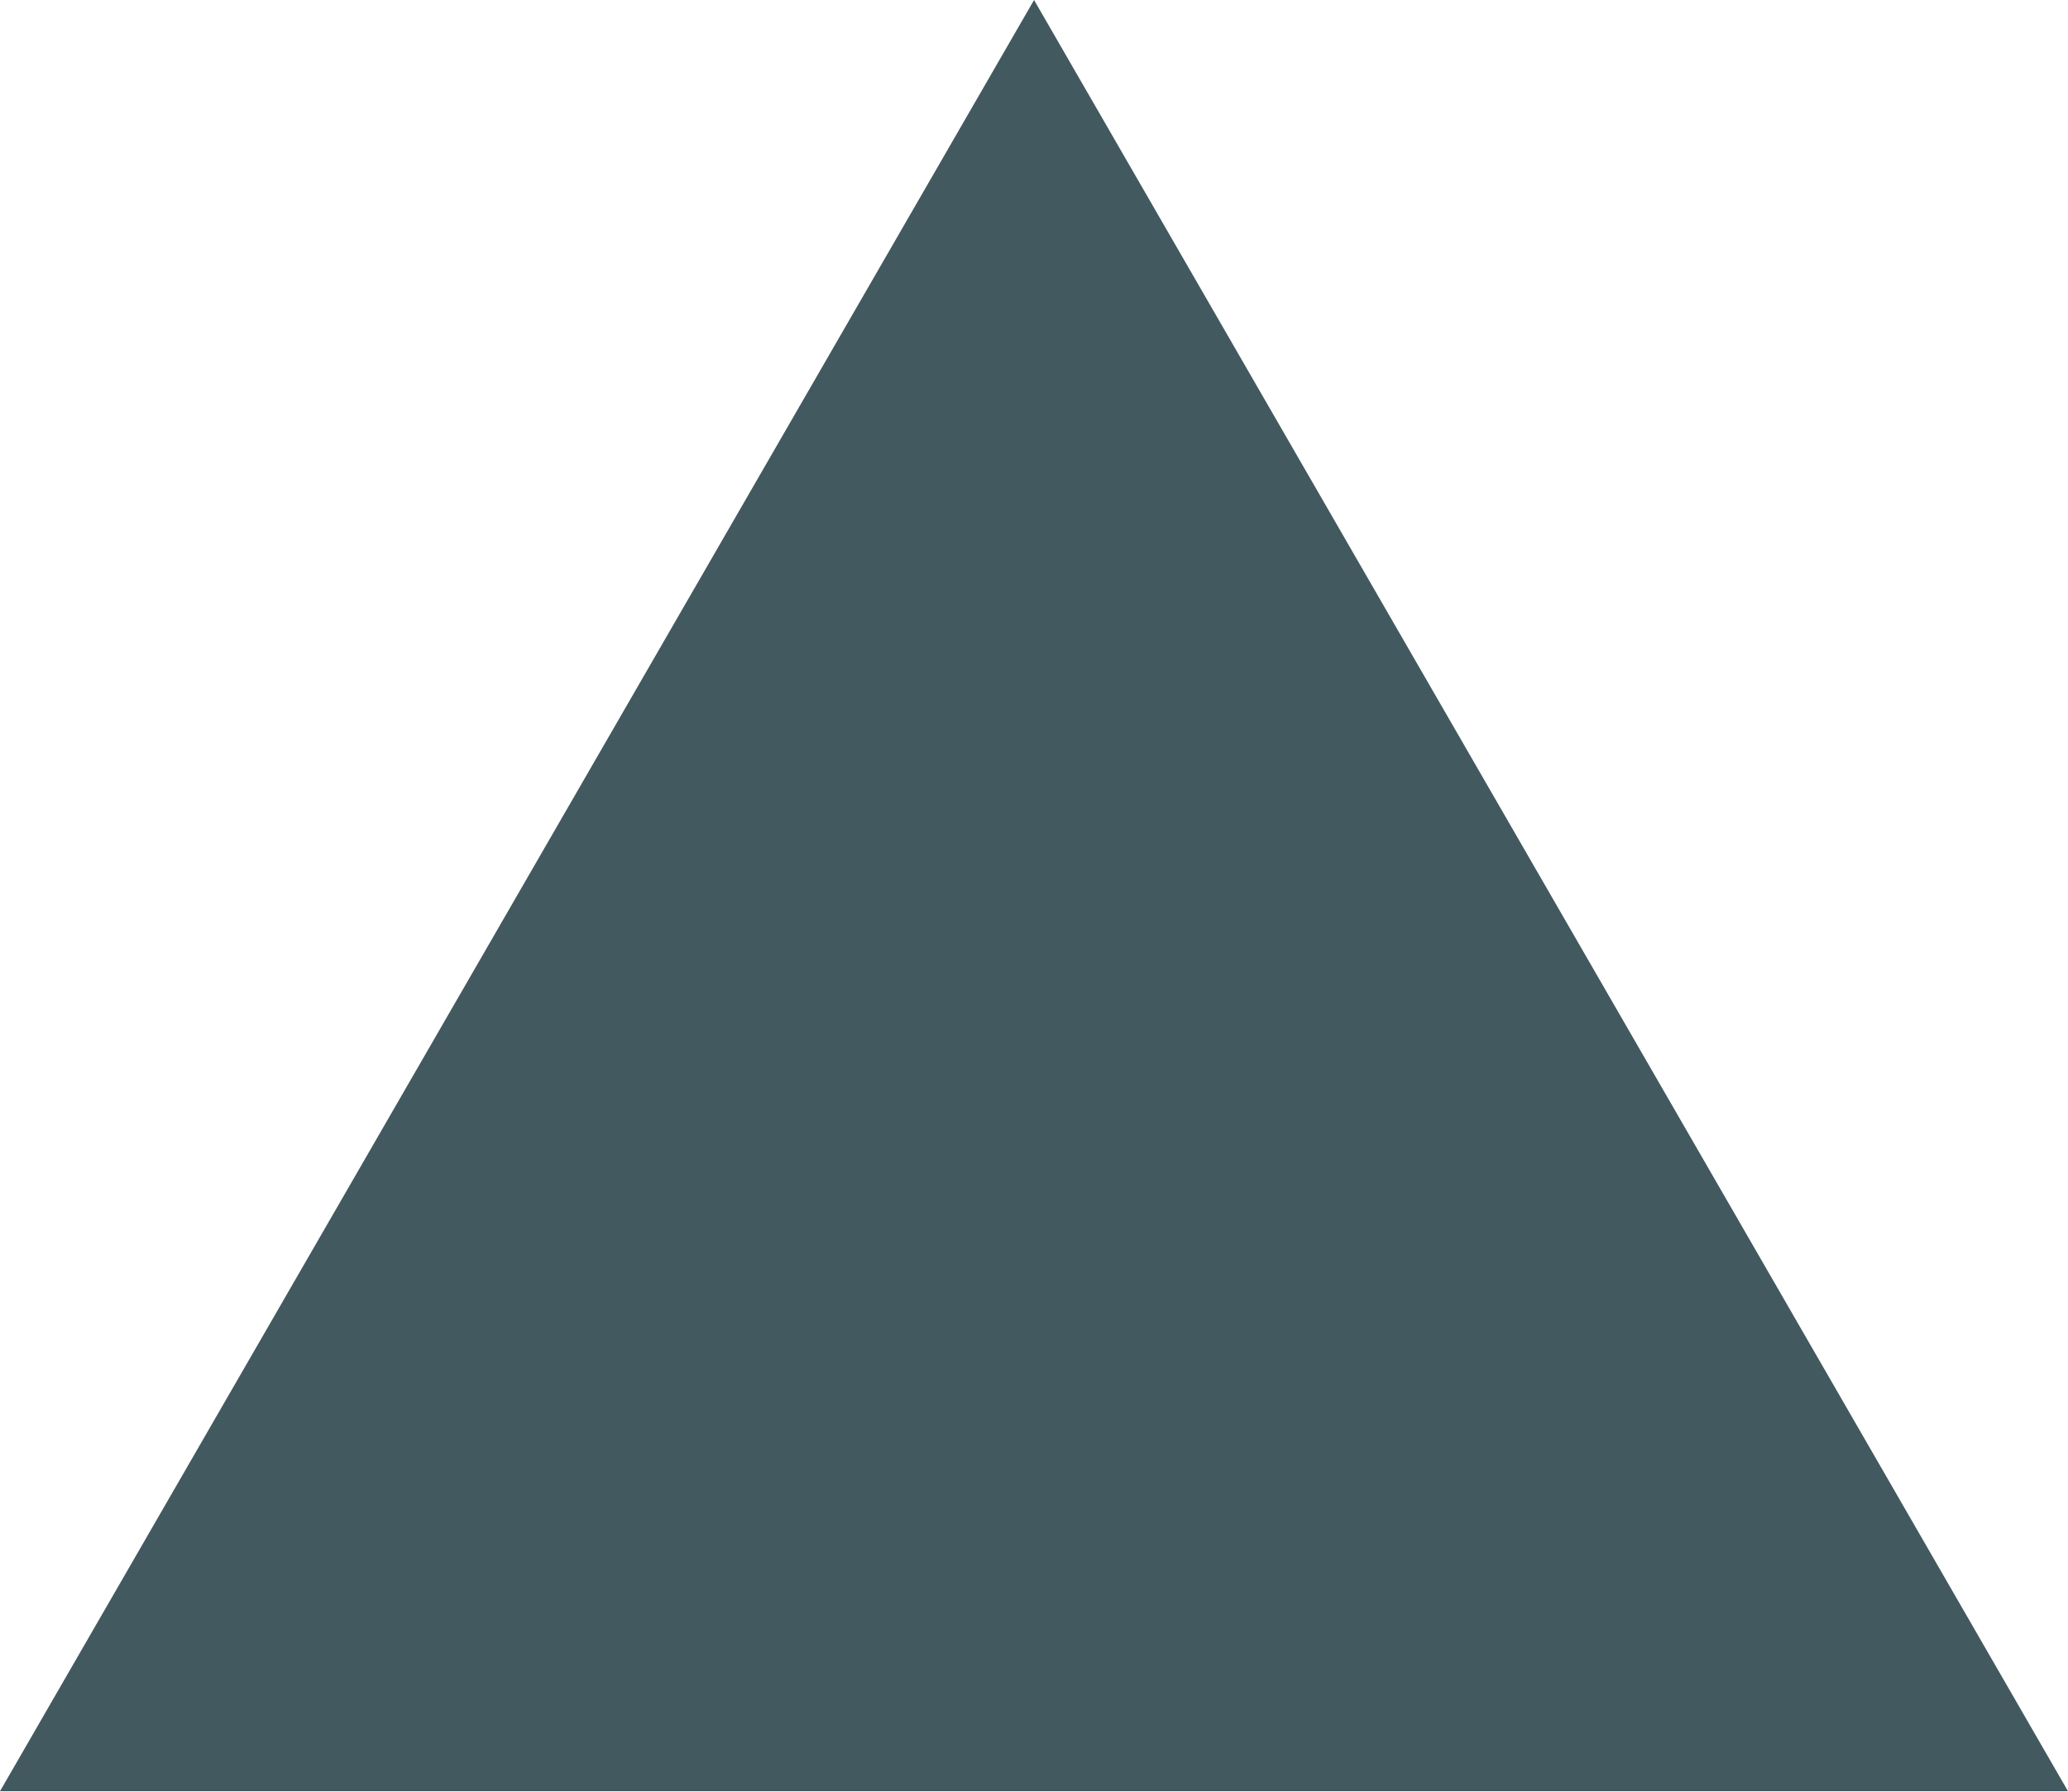
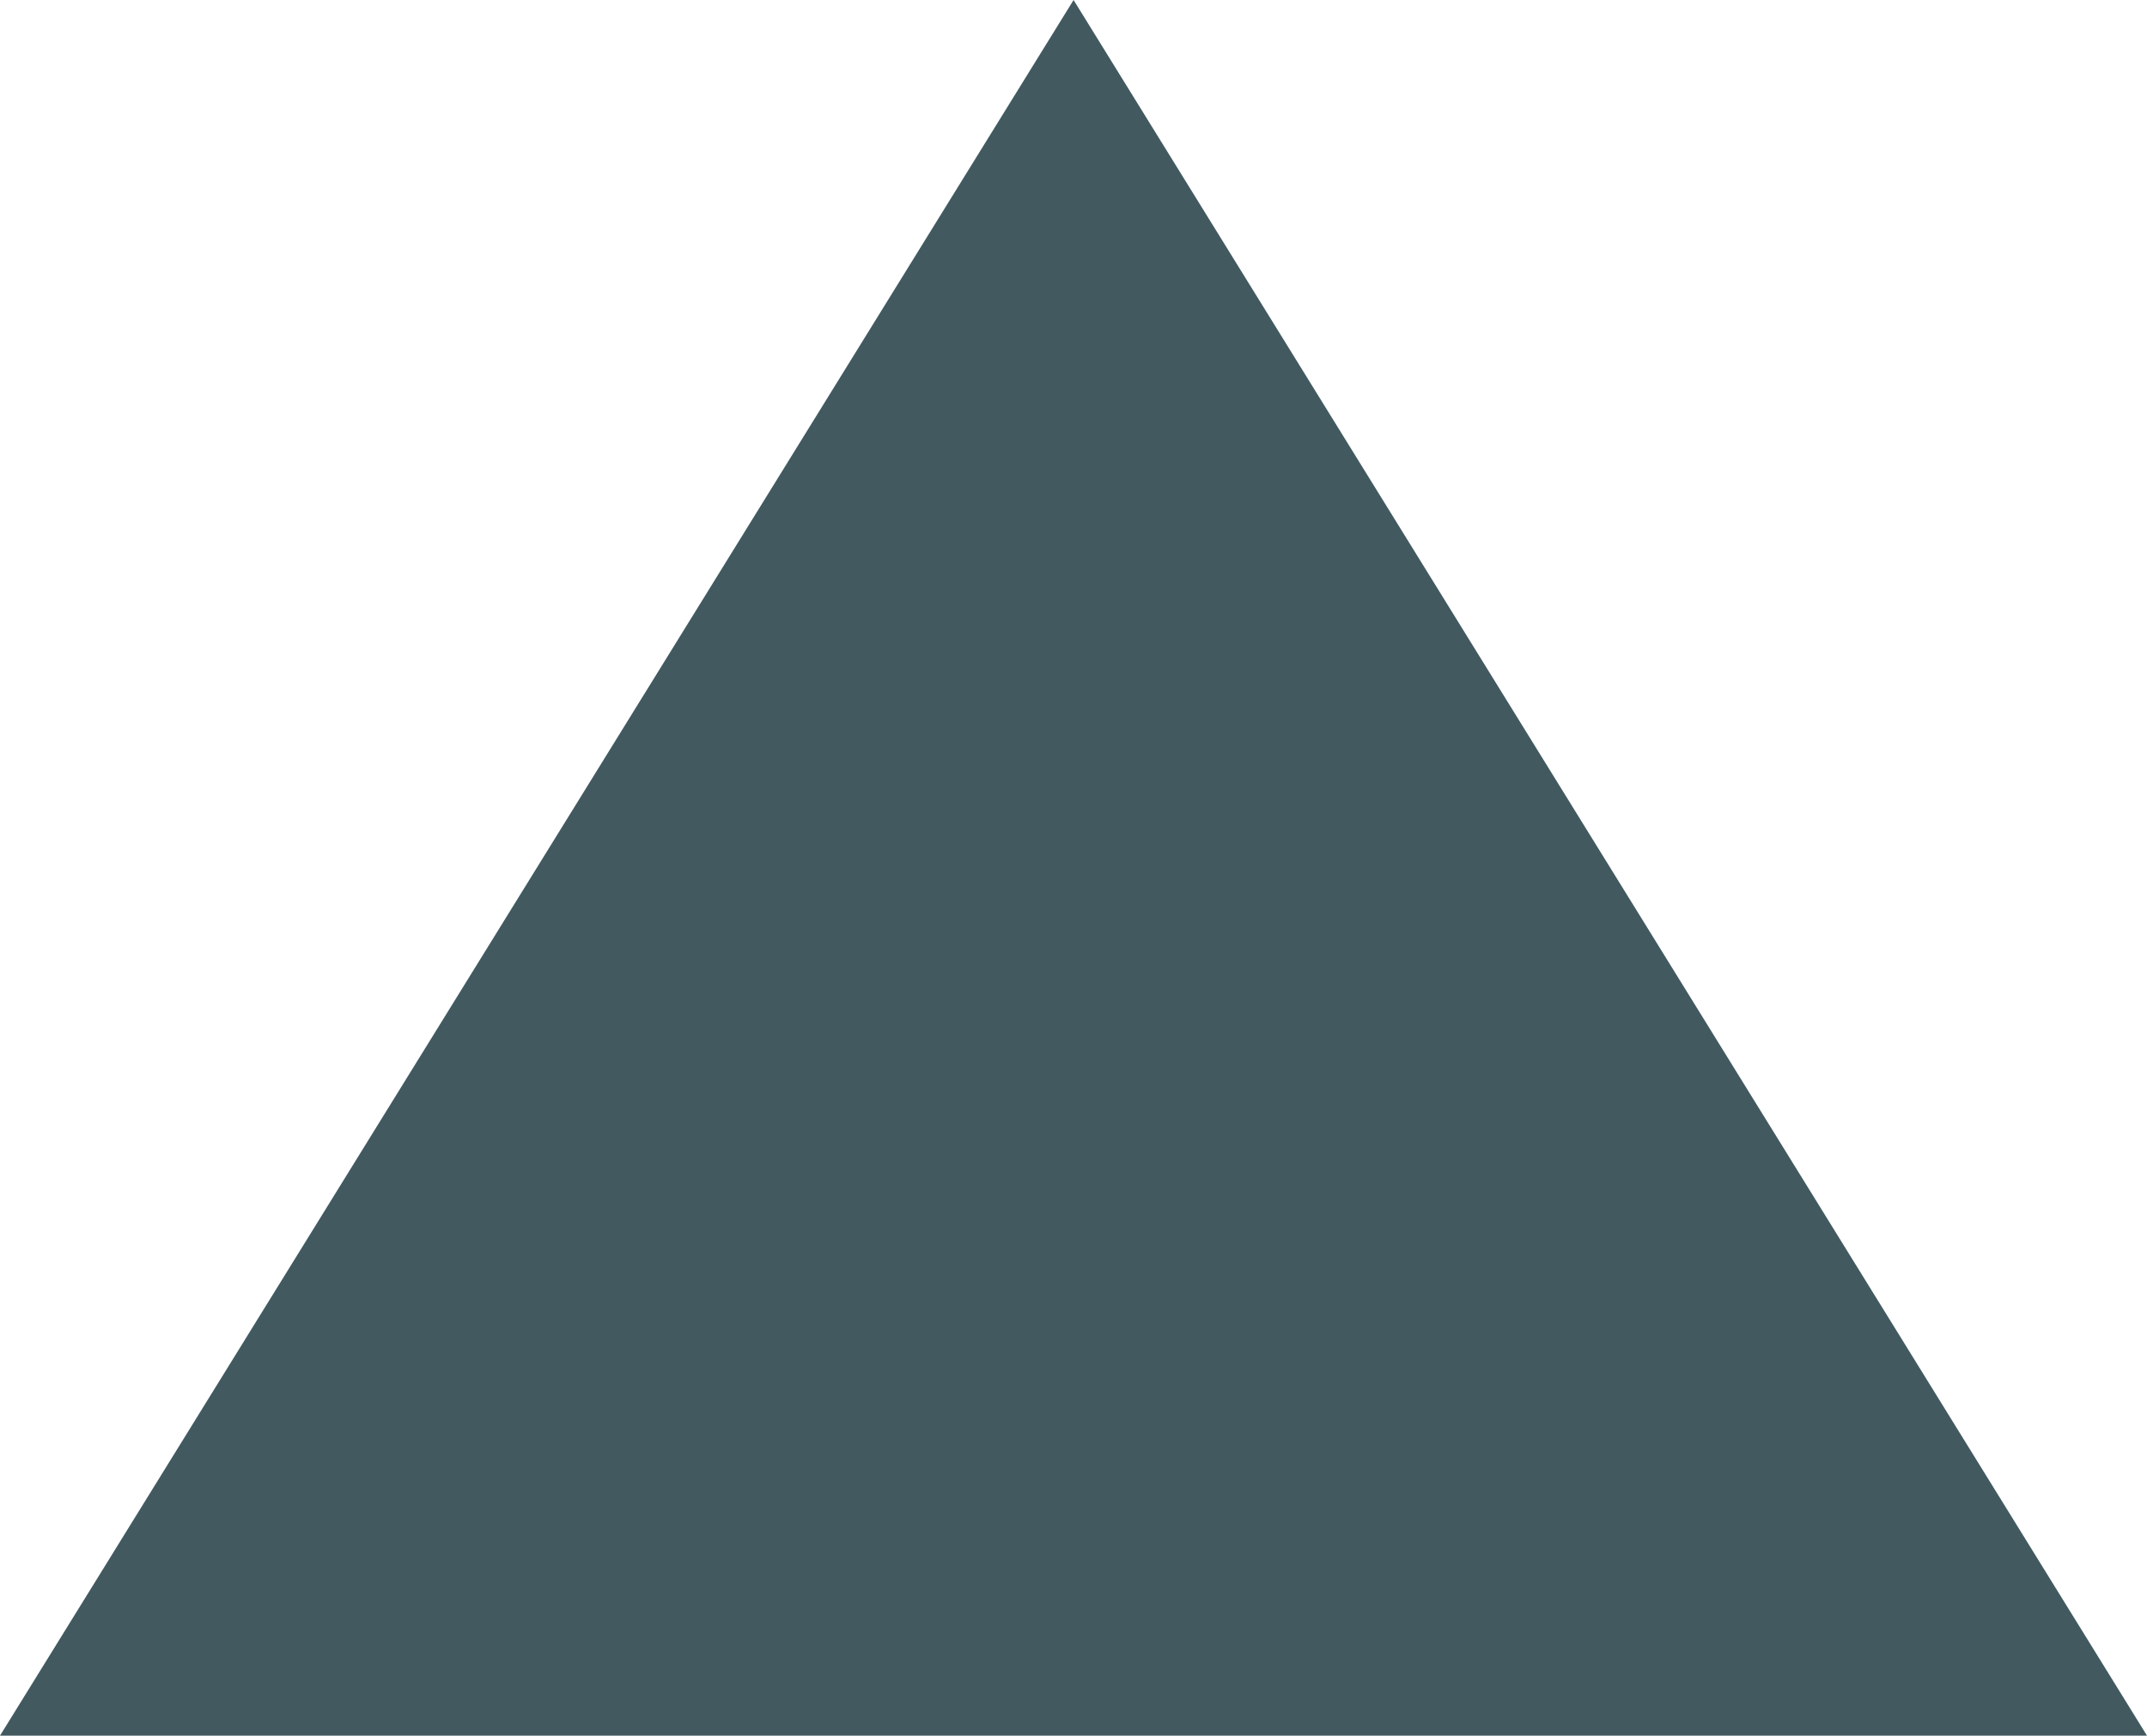
- <svg xmlns="http://www.w3.org/2000/svg" viewBox="0 0 182.41 157.97">
+ <svg xmlns="http://www.w3.org/2000/svg" viewBox="0 0 136.81 110.63">
  <defs>
    <style>.cls-1{fill:#425960;}</style>
  </defs>
  <g id="Layer_2" data-name="Layer 2">
    <g id="Layer_1-2" data-name="Layer 1">
-       <polygon class="cls-1" points="91.21 0 0 157.97 182.41 157.97 91.21 0" />
+       <polygon class="cls-1" points="68.41 0 0 110.63 136.81 110.63 68.41 0" />
    </g>
  </g>
</svg>
